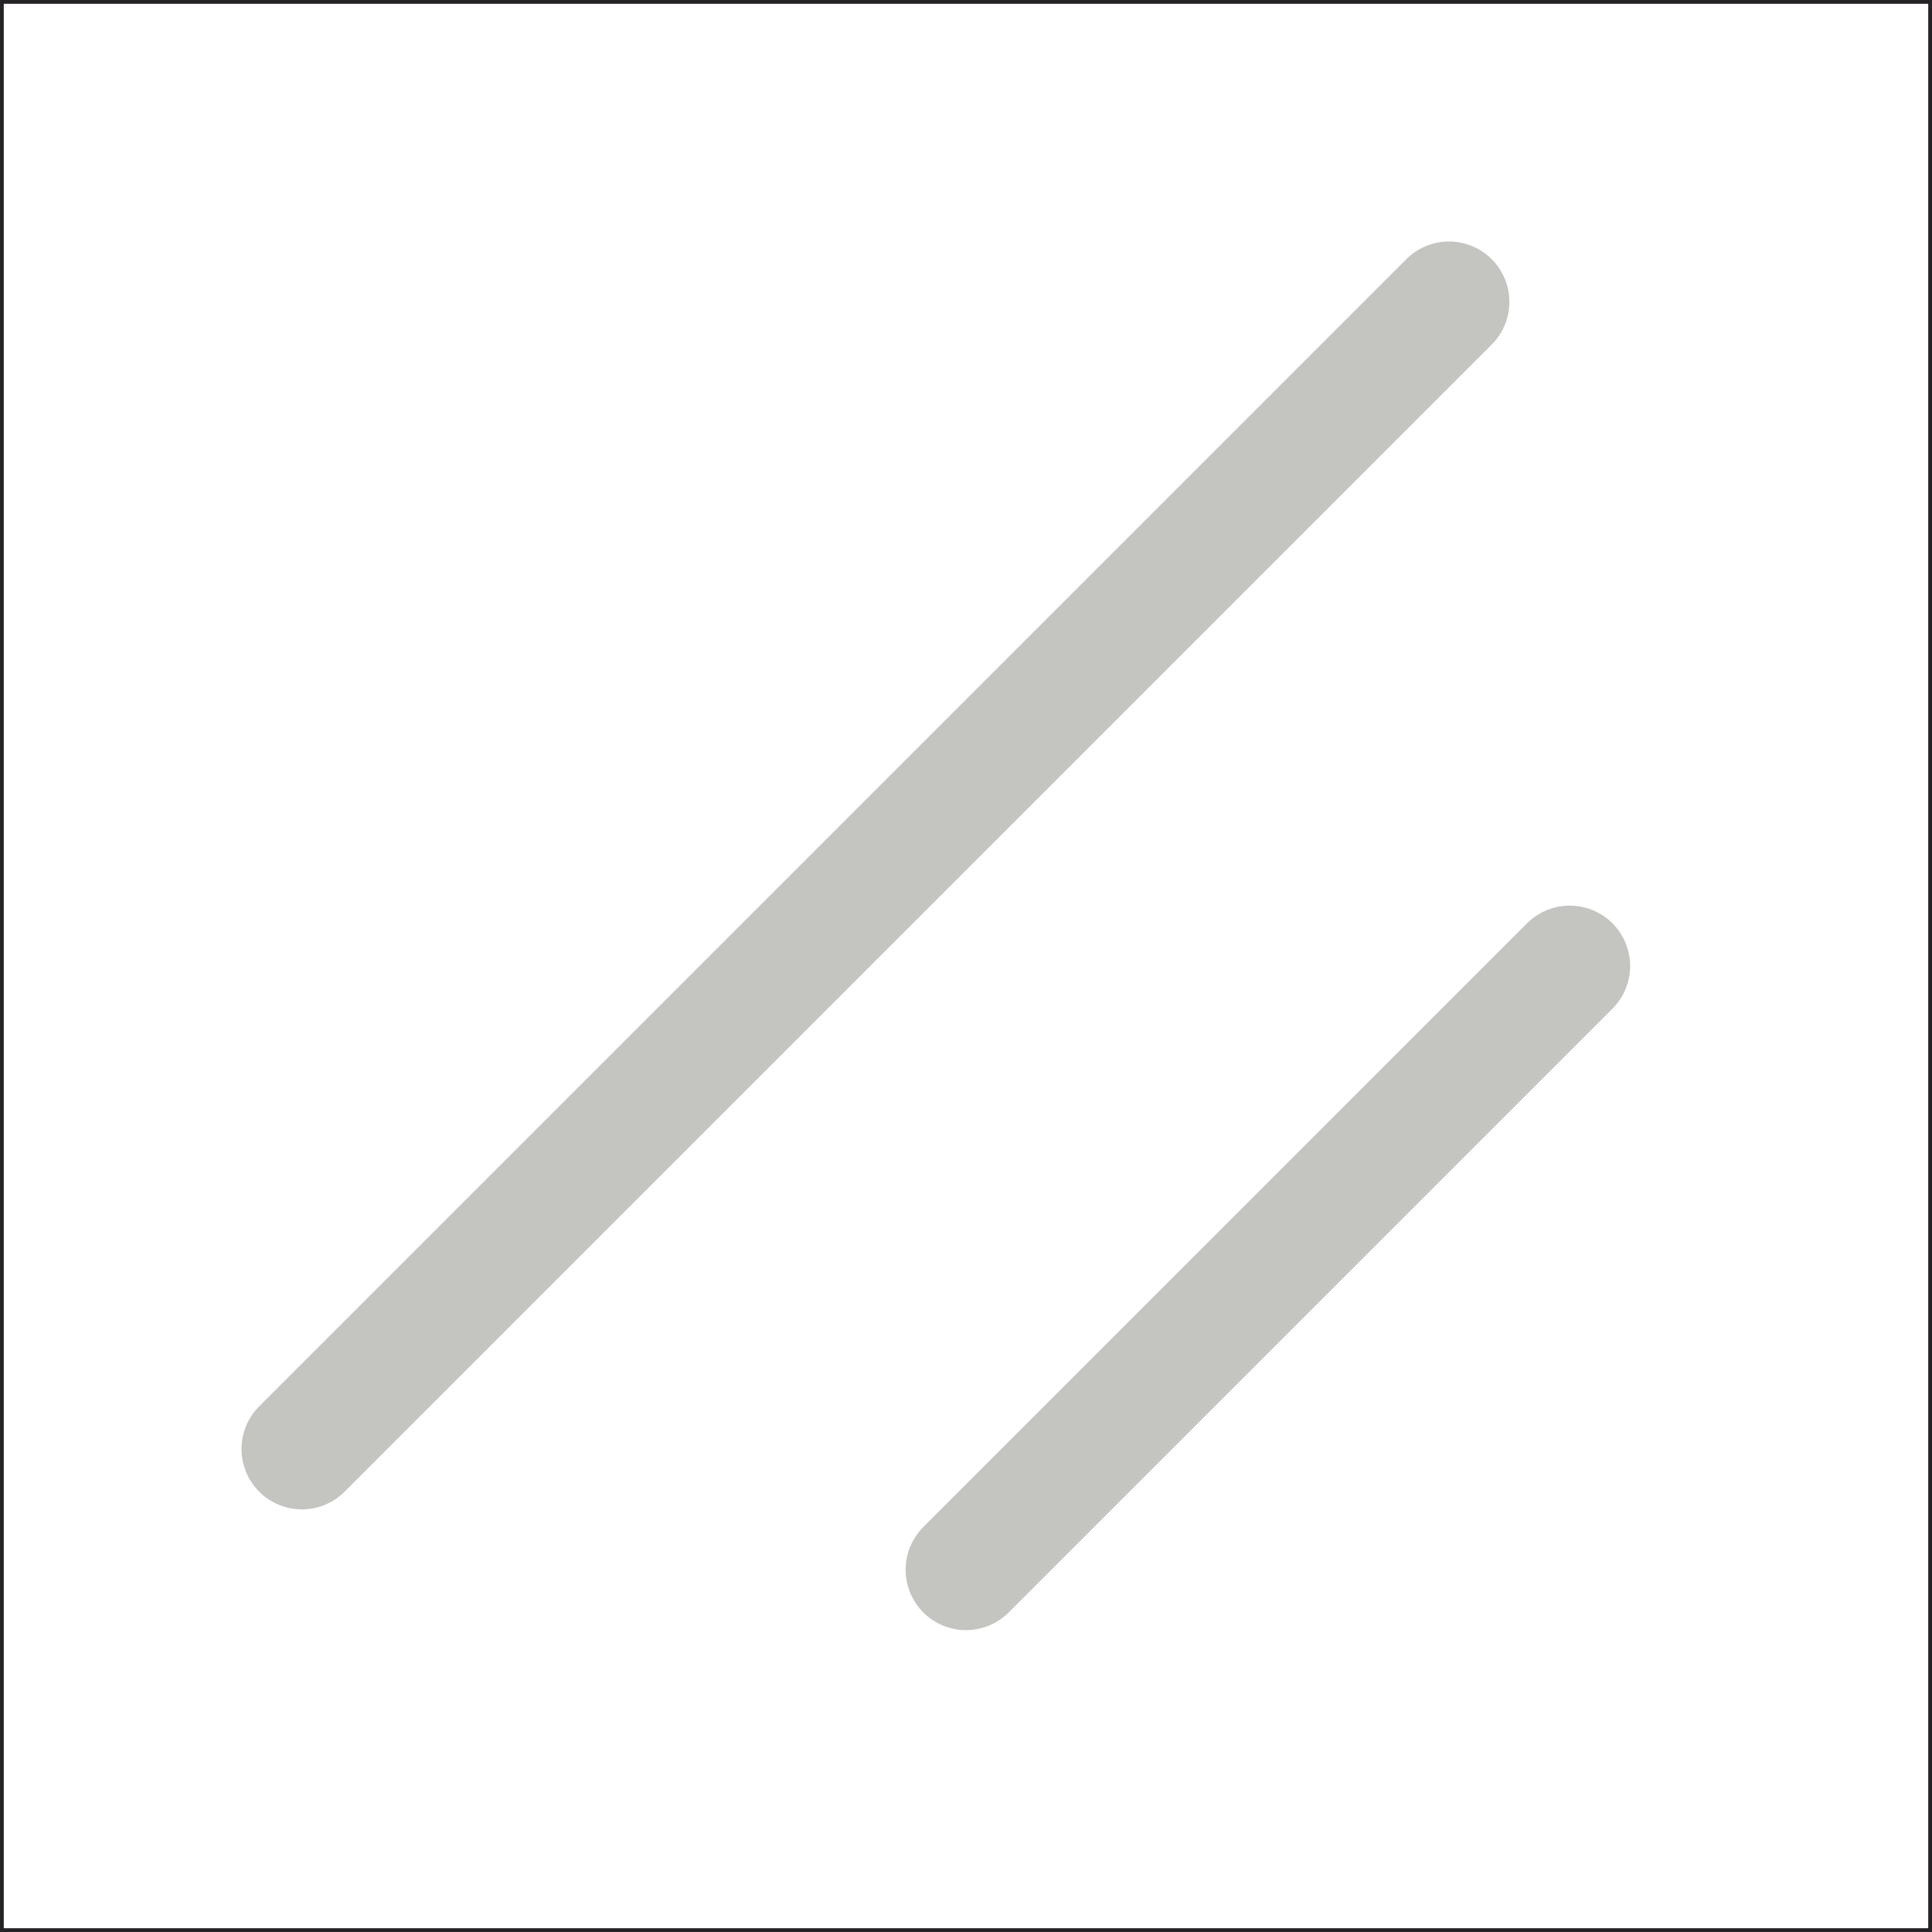
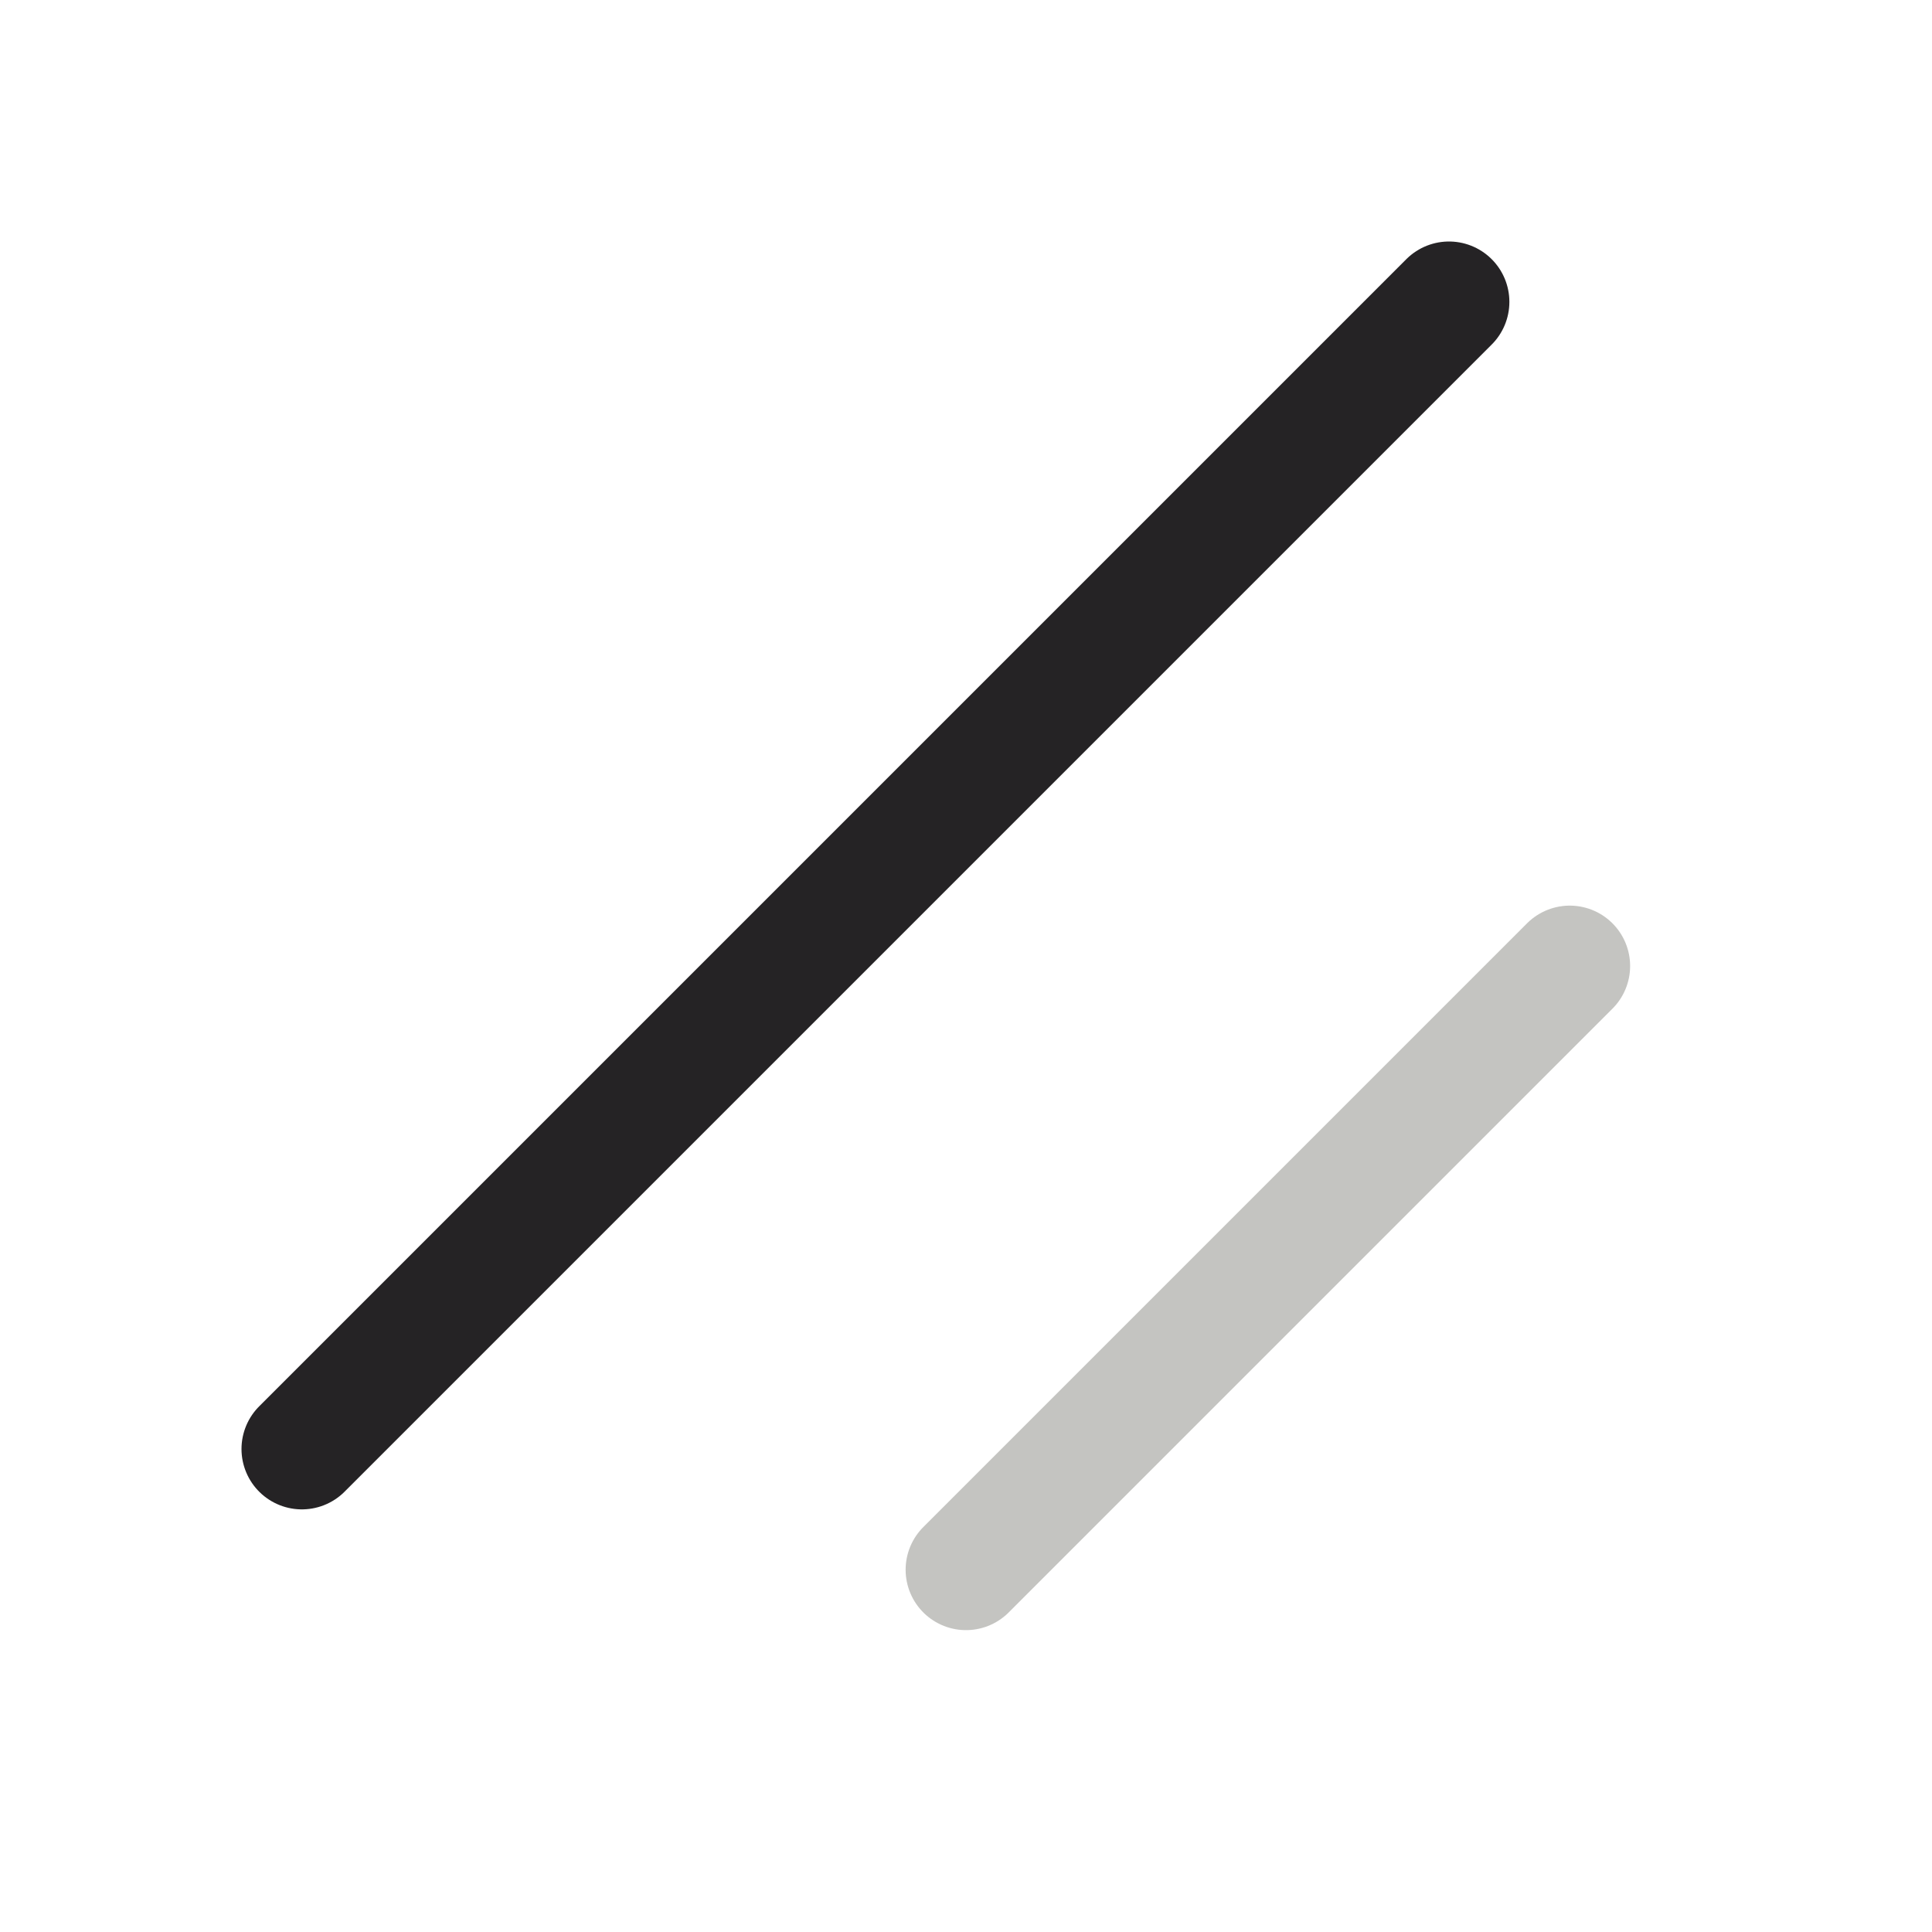
- <svg xmlns="http://www.w3.org/2000/svg" viewBox="0 0 256 256" width="50px" height="50px" fill="#C4C4C1" stroke="#252325">
+ <svg xmlns="http://www.w3.org/2000/svg" viewBox="0 0 256 256" width="50px" height="50px" fill="#C4C4C1">
  <rect width="256" height="256" fill="none" />
  <line x1="208" y1="128" x2="128" y2="208" fill="#C4C4C1" stroke="#C4C4C1" stroke-linecap="round" stroke-linejoin="round" stroke-width="16" />
-   <line x1="192" y1="40" x2="40" y2="192" fill="#C4C4C1" stroke="#C4C4C1" stroke-linecap="round" stroke-linejoin="round" stroke-width="16" />
+   <line x1="192" y1="40" x2="40" y2="192" fill="#C4C4C1" stroke="#252325" stroke-linecap="round" stroke-linejoin="round" stroke-width="16" />
</svg>
